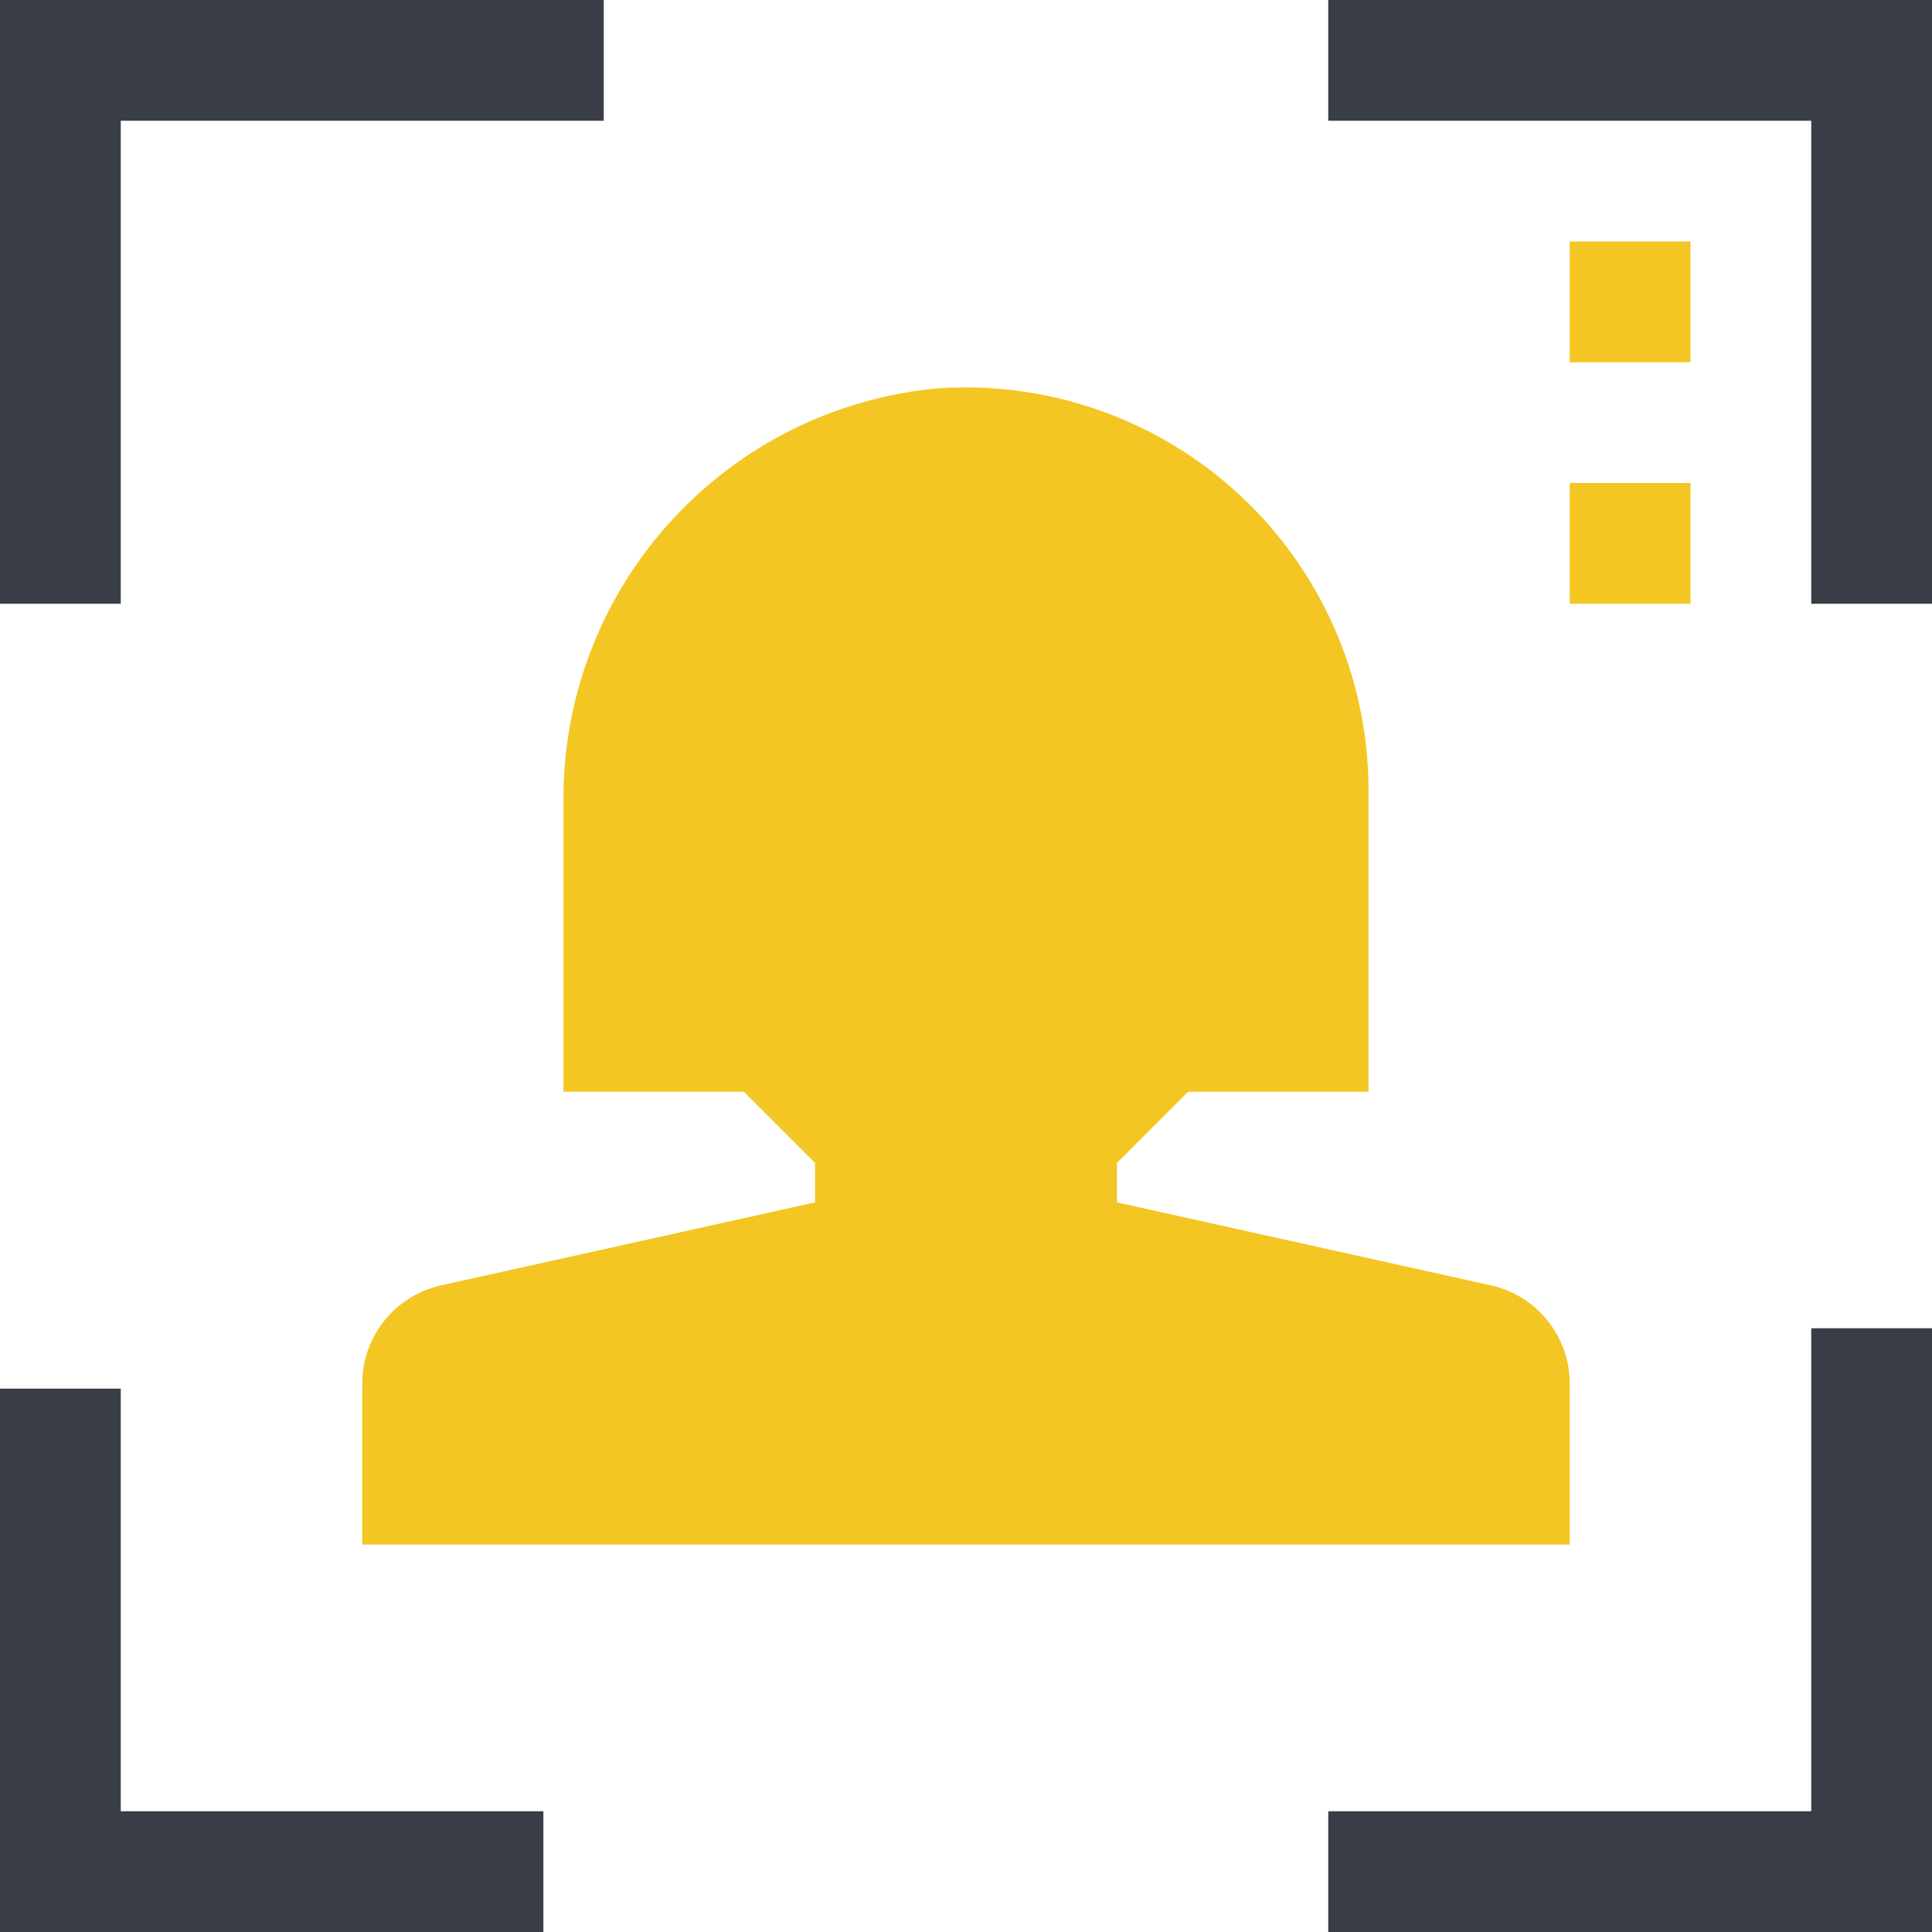
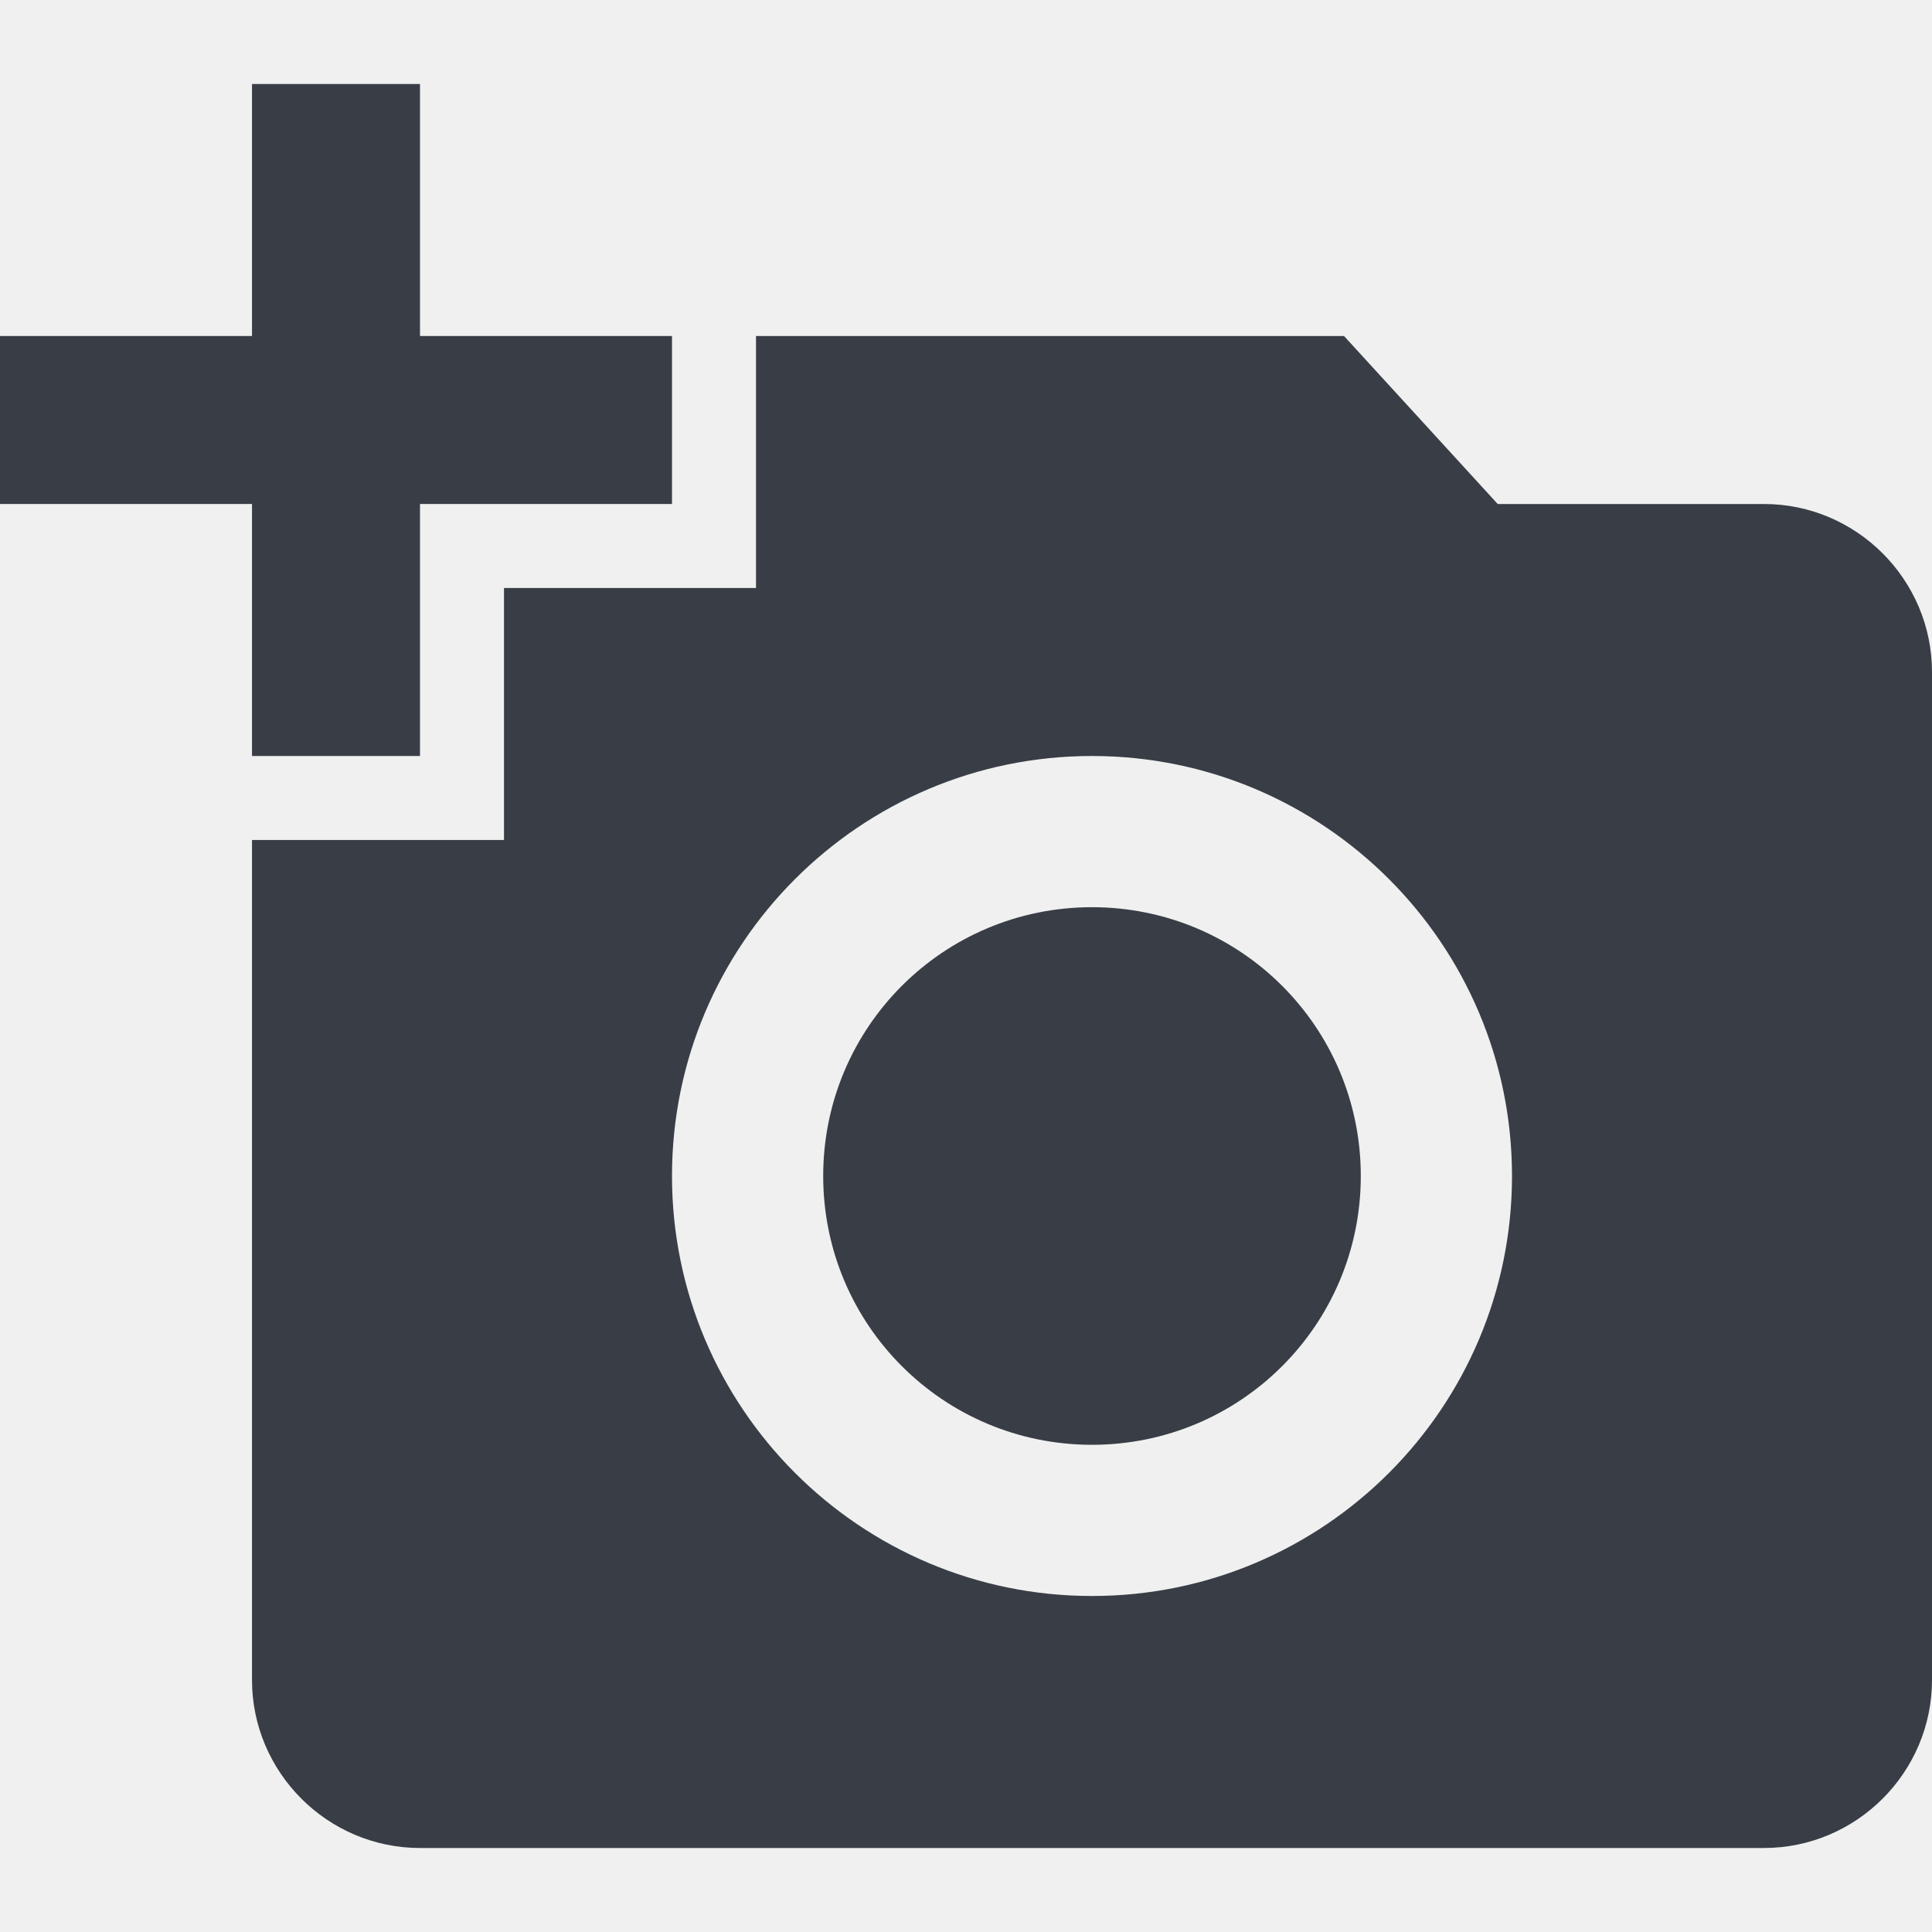
- <svg xmlns="http://www.w3.org/2000/svg" height="512px" viewBox="0 0 512 512" width="512px" class="">
+ <svg xmlns="http://www.w3.org/2000/svg" version="1.1" id="Capa_1" x="0px" y="0px" viewBox="0 0 490.667 490.667" style="enable-background:new 0 0 490.667 490.667;" xml:space="preserve" width="512px" height="512px">
  <g>
-     <path d="m0 0h512v512h-512z" fill="#f8d539" data-original="#F8D539" class="" style="fill:#FFFFFF" data-old_color="#f8d539" />
-     <g fill="#708299">
-       <path d="m32 160h-32v-160h160v32h-128zm0 0" data-original="#708299" class="" style="fill:#393E46" data-old_color="#708299" />
-       <path d="m144 512h-144v-144h32v112h112zm0 0" data-original="#708299" class="" style="fill:#393E46" data-old_color="#708299" />
-       <path d="m512 160h-32v-128h-128v-32h160zm0 0" data-original="#708299" class="" style="fill:#393E46" data-old_color="#708299" />
-       <path d="m512 512h-160v-32h128v-128h32zm0 0" data-original="#708299" class="" style="fill:#393E46" data-old_color="#708299" />
+     <g>
+       <g>
+         <g>
+           <path d="M448,128h-67.627l-39.04-42.667H192v64h-64v64H64v213.333c0,23.467,19.2,42.667,42.667,42.667H448     c23.467,0,42.667-19.2,42.667-42.667v-256C490.667,147.2,471.467,128,448,128z M277.333,405.333     c-58.88,0-106.667-47.787-106.667-106.667S218.453,192,277.333,192S384,239.787,384,298.667S336.213,405.333,277.333,405.333z" data-original="#000000" class="active-path" fill="#393E46" />
+           <polygon points="64,192 106.667,192 106.667,128 170.667,128 170.667,85.333 106.667,85.333 106.667,21.333 64,21.333 64,85.333      0,85.333 0,128 64,128    " data-original="#000000" class="active-path" fill="#393E46" />
+           <path d="M277.333,230.4c-37.76,0-68.267,30.507-68.267,68.267h0c0,37.76,30.507,68.267,68.267,68.267     c37.76,0,68.267-30.507,68.267-68.267S315.093,230.4,277.333,230.4z" data-original="#000000" class="active-path" fill="#393E46" />
+         </g>
+       </g>
    </g>
-     <path d="m416 409.328h-320v-42.641c0-12.473 8.637-23.281 20.801-26.031l99.199-22.016v-10.449l-18.848-18.863h-47.824v-76.223c-.75-57.047 42.539-105.059 99.359-110.195 29.484-1.992 58.473 8.324 80.074 28.488 21.598 20.164 33.875 48.379 33.91 77.93v80h-47.824l-18.848 18.863v10.449l99.199 22.016c12.164 2.75 20.801 13.559 20.801 26.031zm0 0" fill="#fff" data-original="#FFF" class="active-path" data-old_color="#fff" style="fill:#F3C623" />
-     <path d="m416 64h32v32h-32zm0 0" fill="#fff" data-original="#FFF" class="active-path" data-old_color="#fff" style="fill:#F3C623" />
-     <path d="m416 128h32v32h-32zm0 0" fill="#fff" data-original="#FFF" class="active-path" data-old_color="#fff" style="fill:#F3C623" />
  </g>
</svg>
